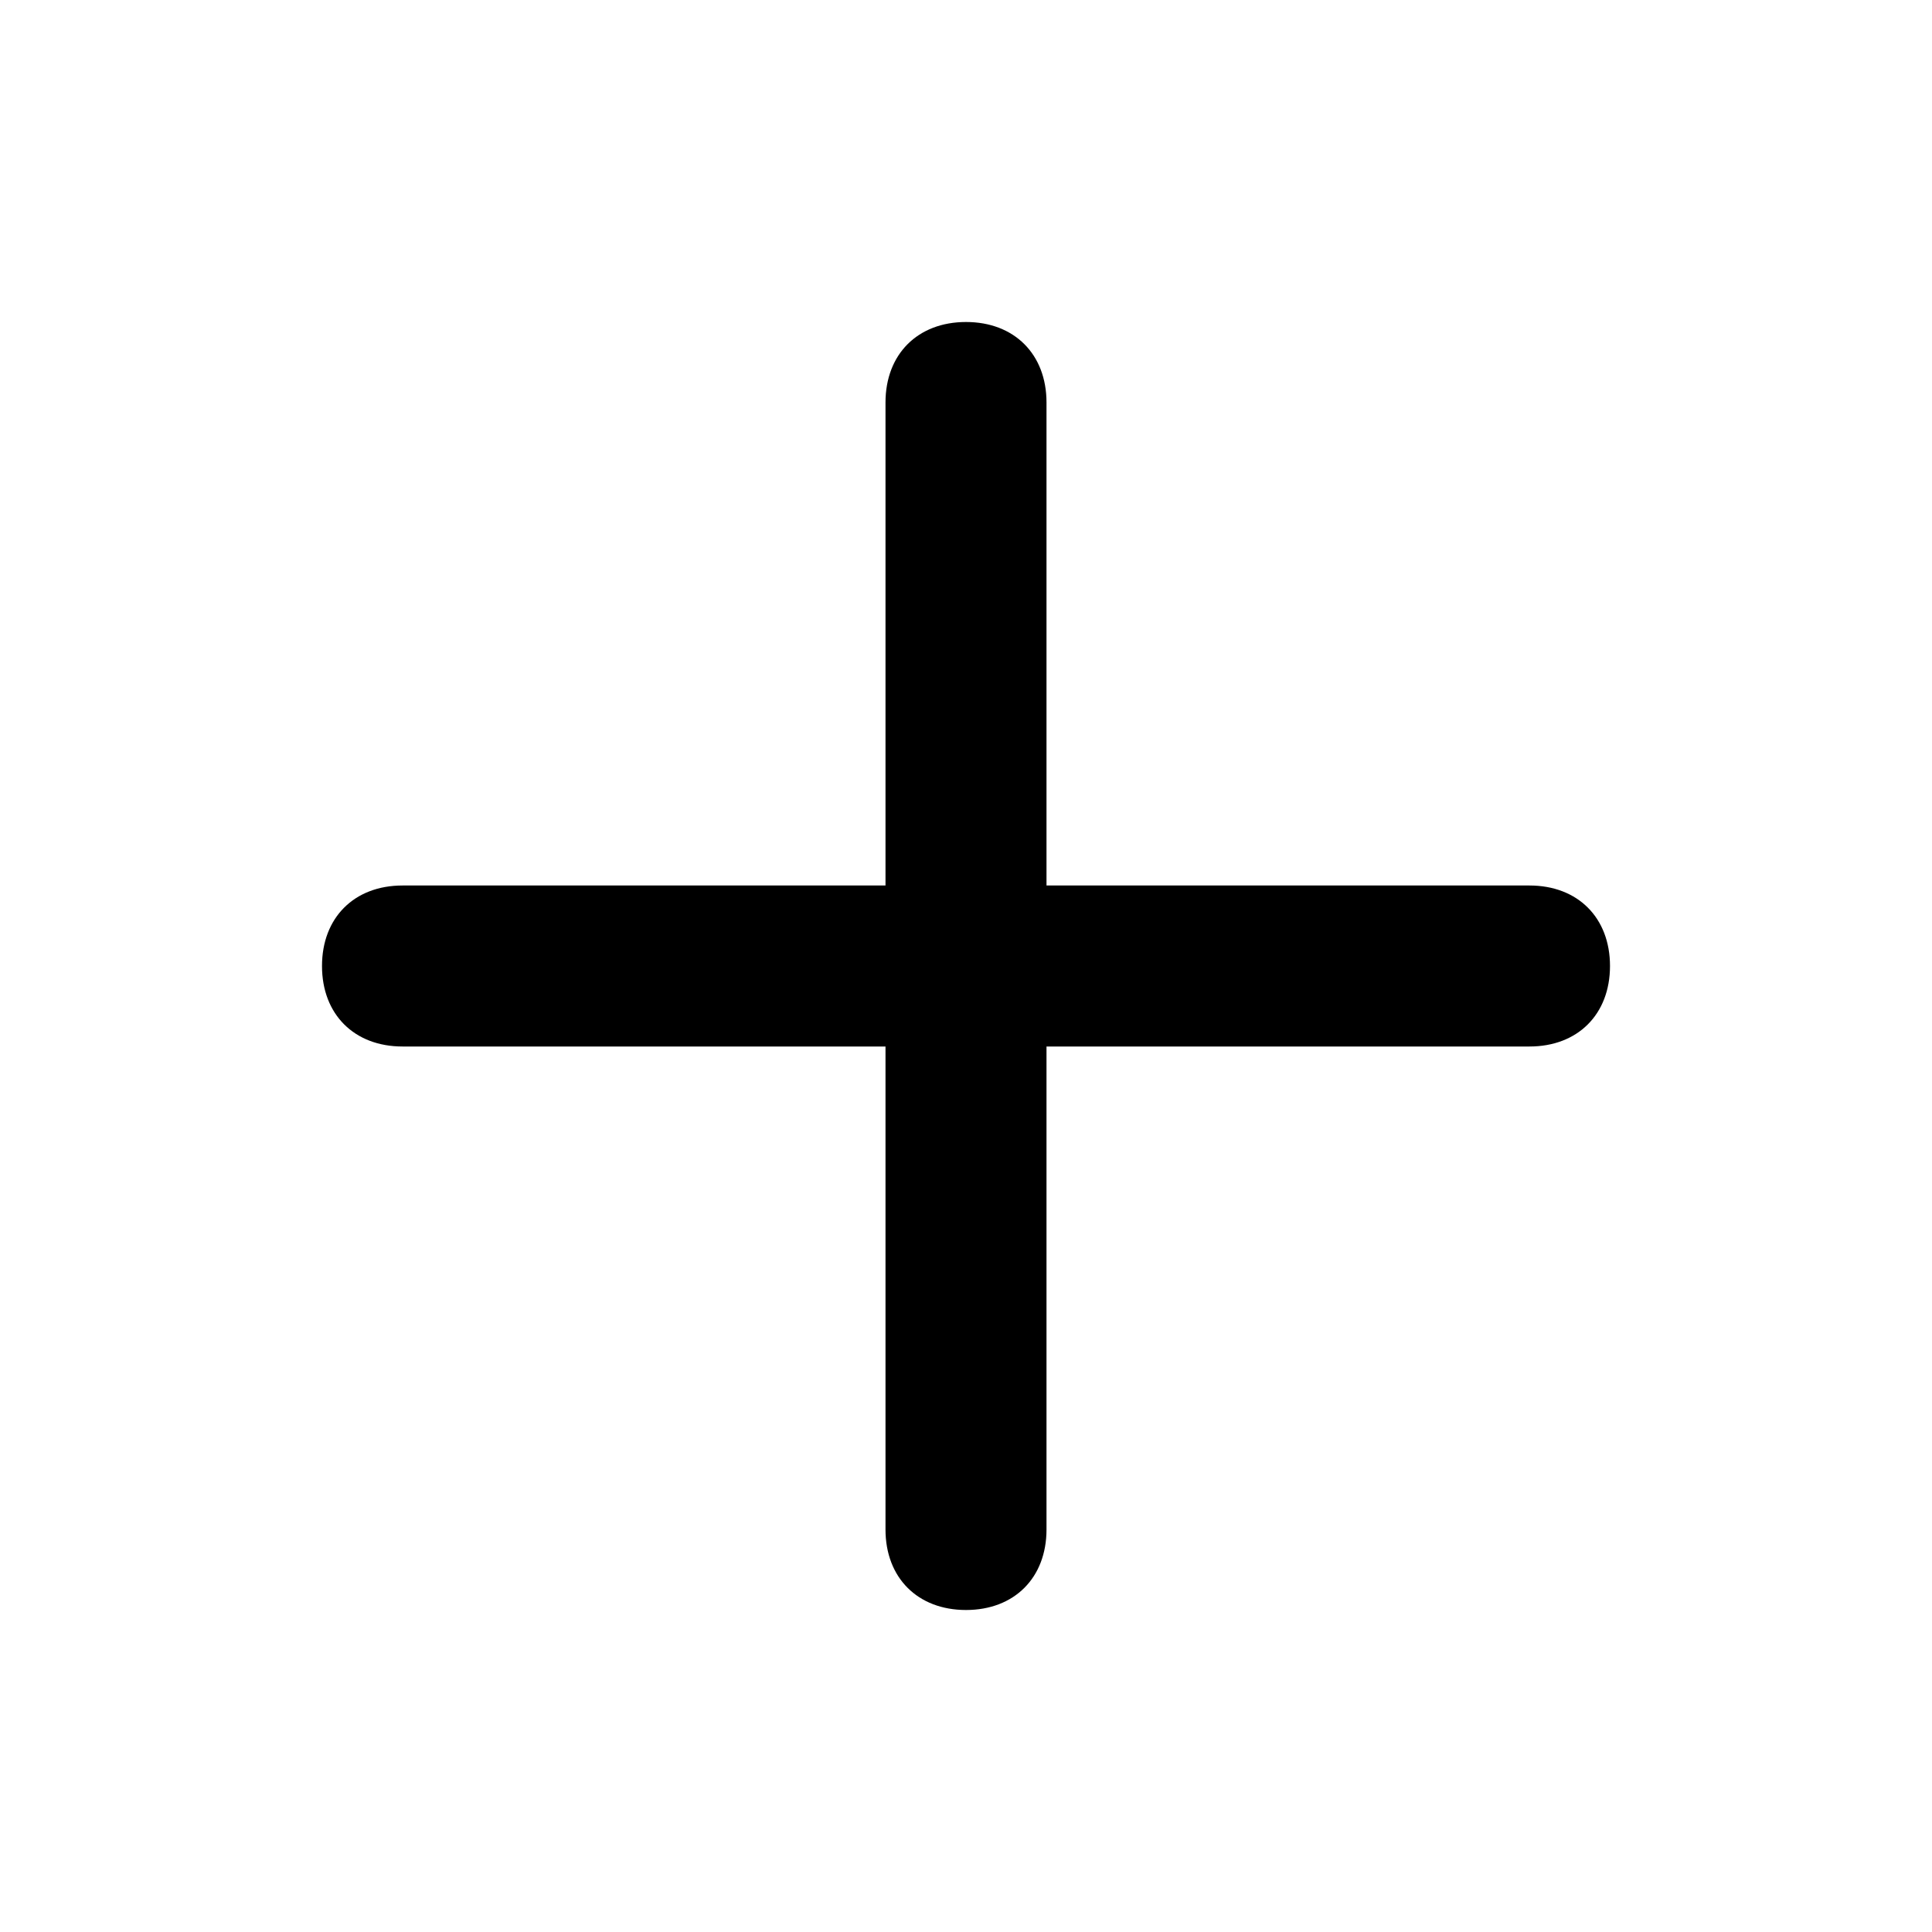
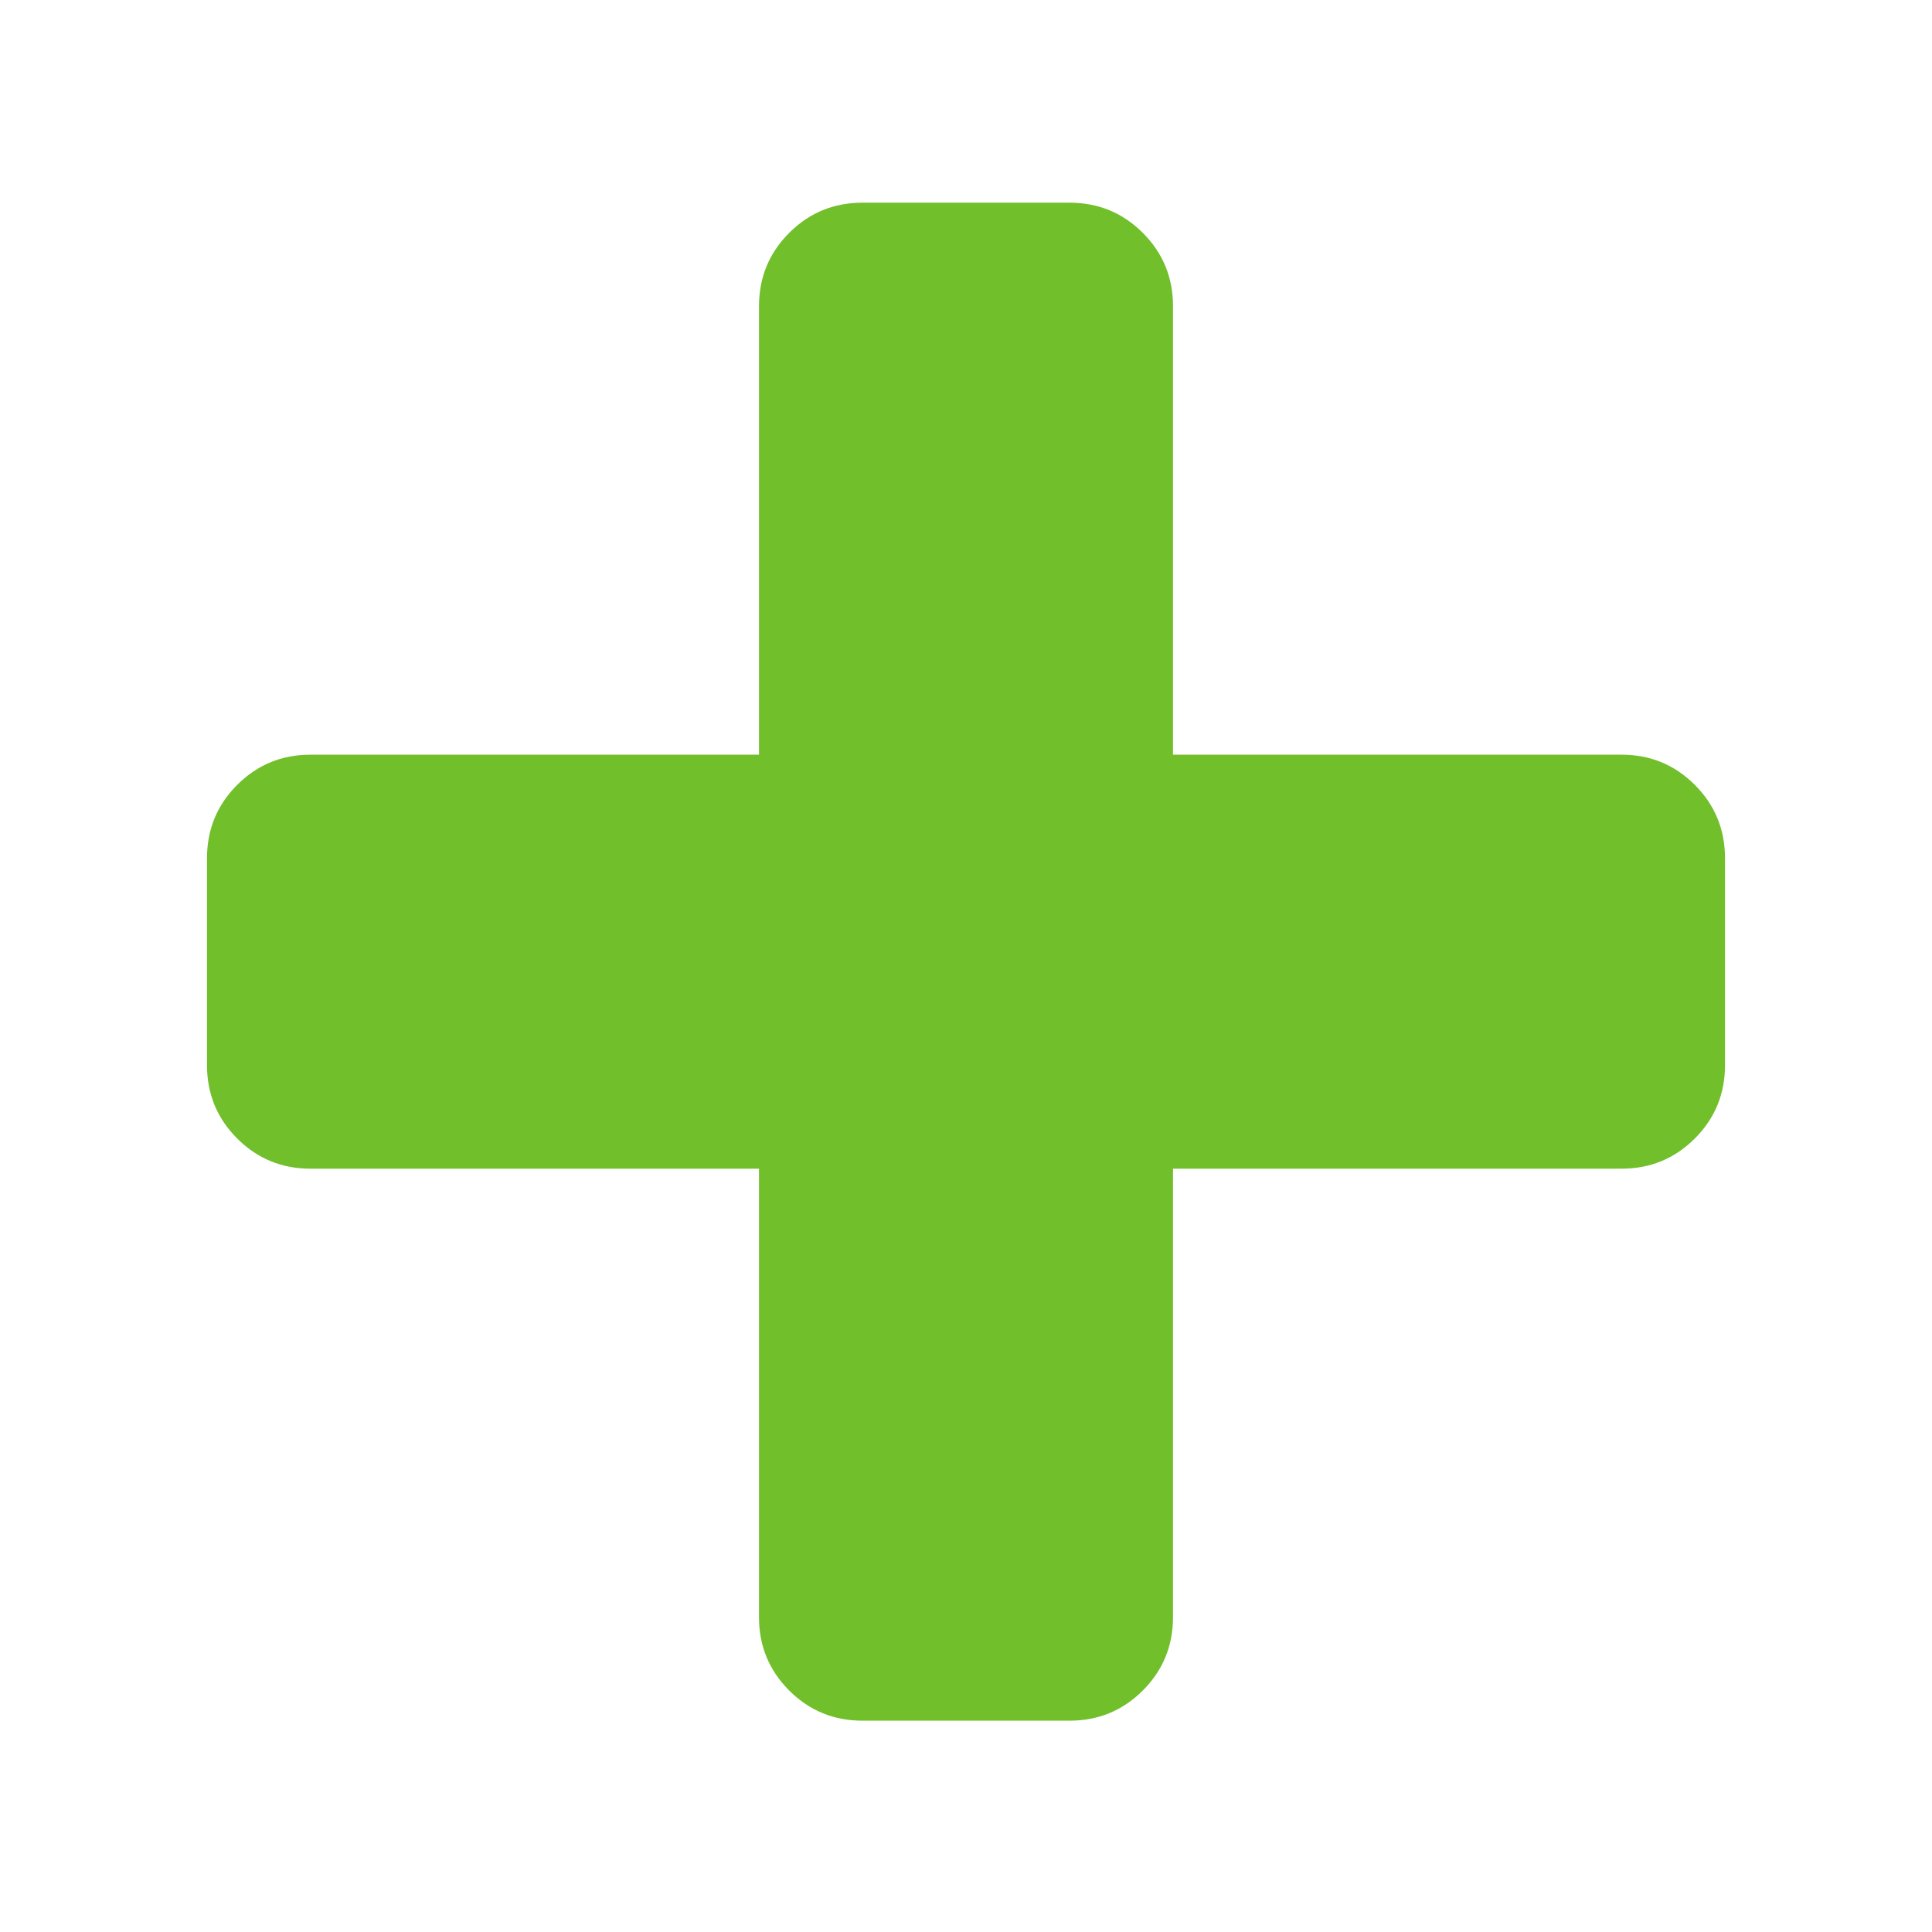
- <svg xmlns="http://www.w3.org/2000/svg" viewBox="0 0 24 24" width="24" height="24" fill="currentColor">
-   <path d="M19 13H13v6c0 .6-.4 1-1 1s-1-.4-1-1v-6H5c-.6 0-1-.4-1-1s.4-1 1-1h6V5c0-.6.4-1 1-1s1 .4 1 1v6h6c.6 0 1 .4 1 1s-.4 1-1 1z" />
+ <svg xmlns="http://www.w3.org/2000/svg" width="13" height="13" viewBox="0 0 1792 1792">
+   <path fill="#70bf2b" d="M1600 796v192q0 40-28 68t-68 28h-416v416q0 40-28 68t-68 28h-192q-40 0-68-28t-28-68v-416h-416q-40 0-68-28t-28-68v-192q0-40 28-68t68-28h416v-416q0-40 28-68t68-28h192q40 0 68 28t28 68v416h416q40 0 68 28t28 68z" />
</svg>
